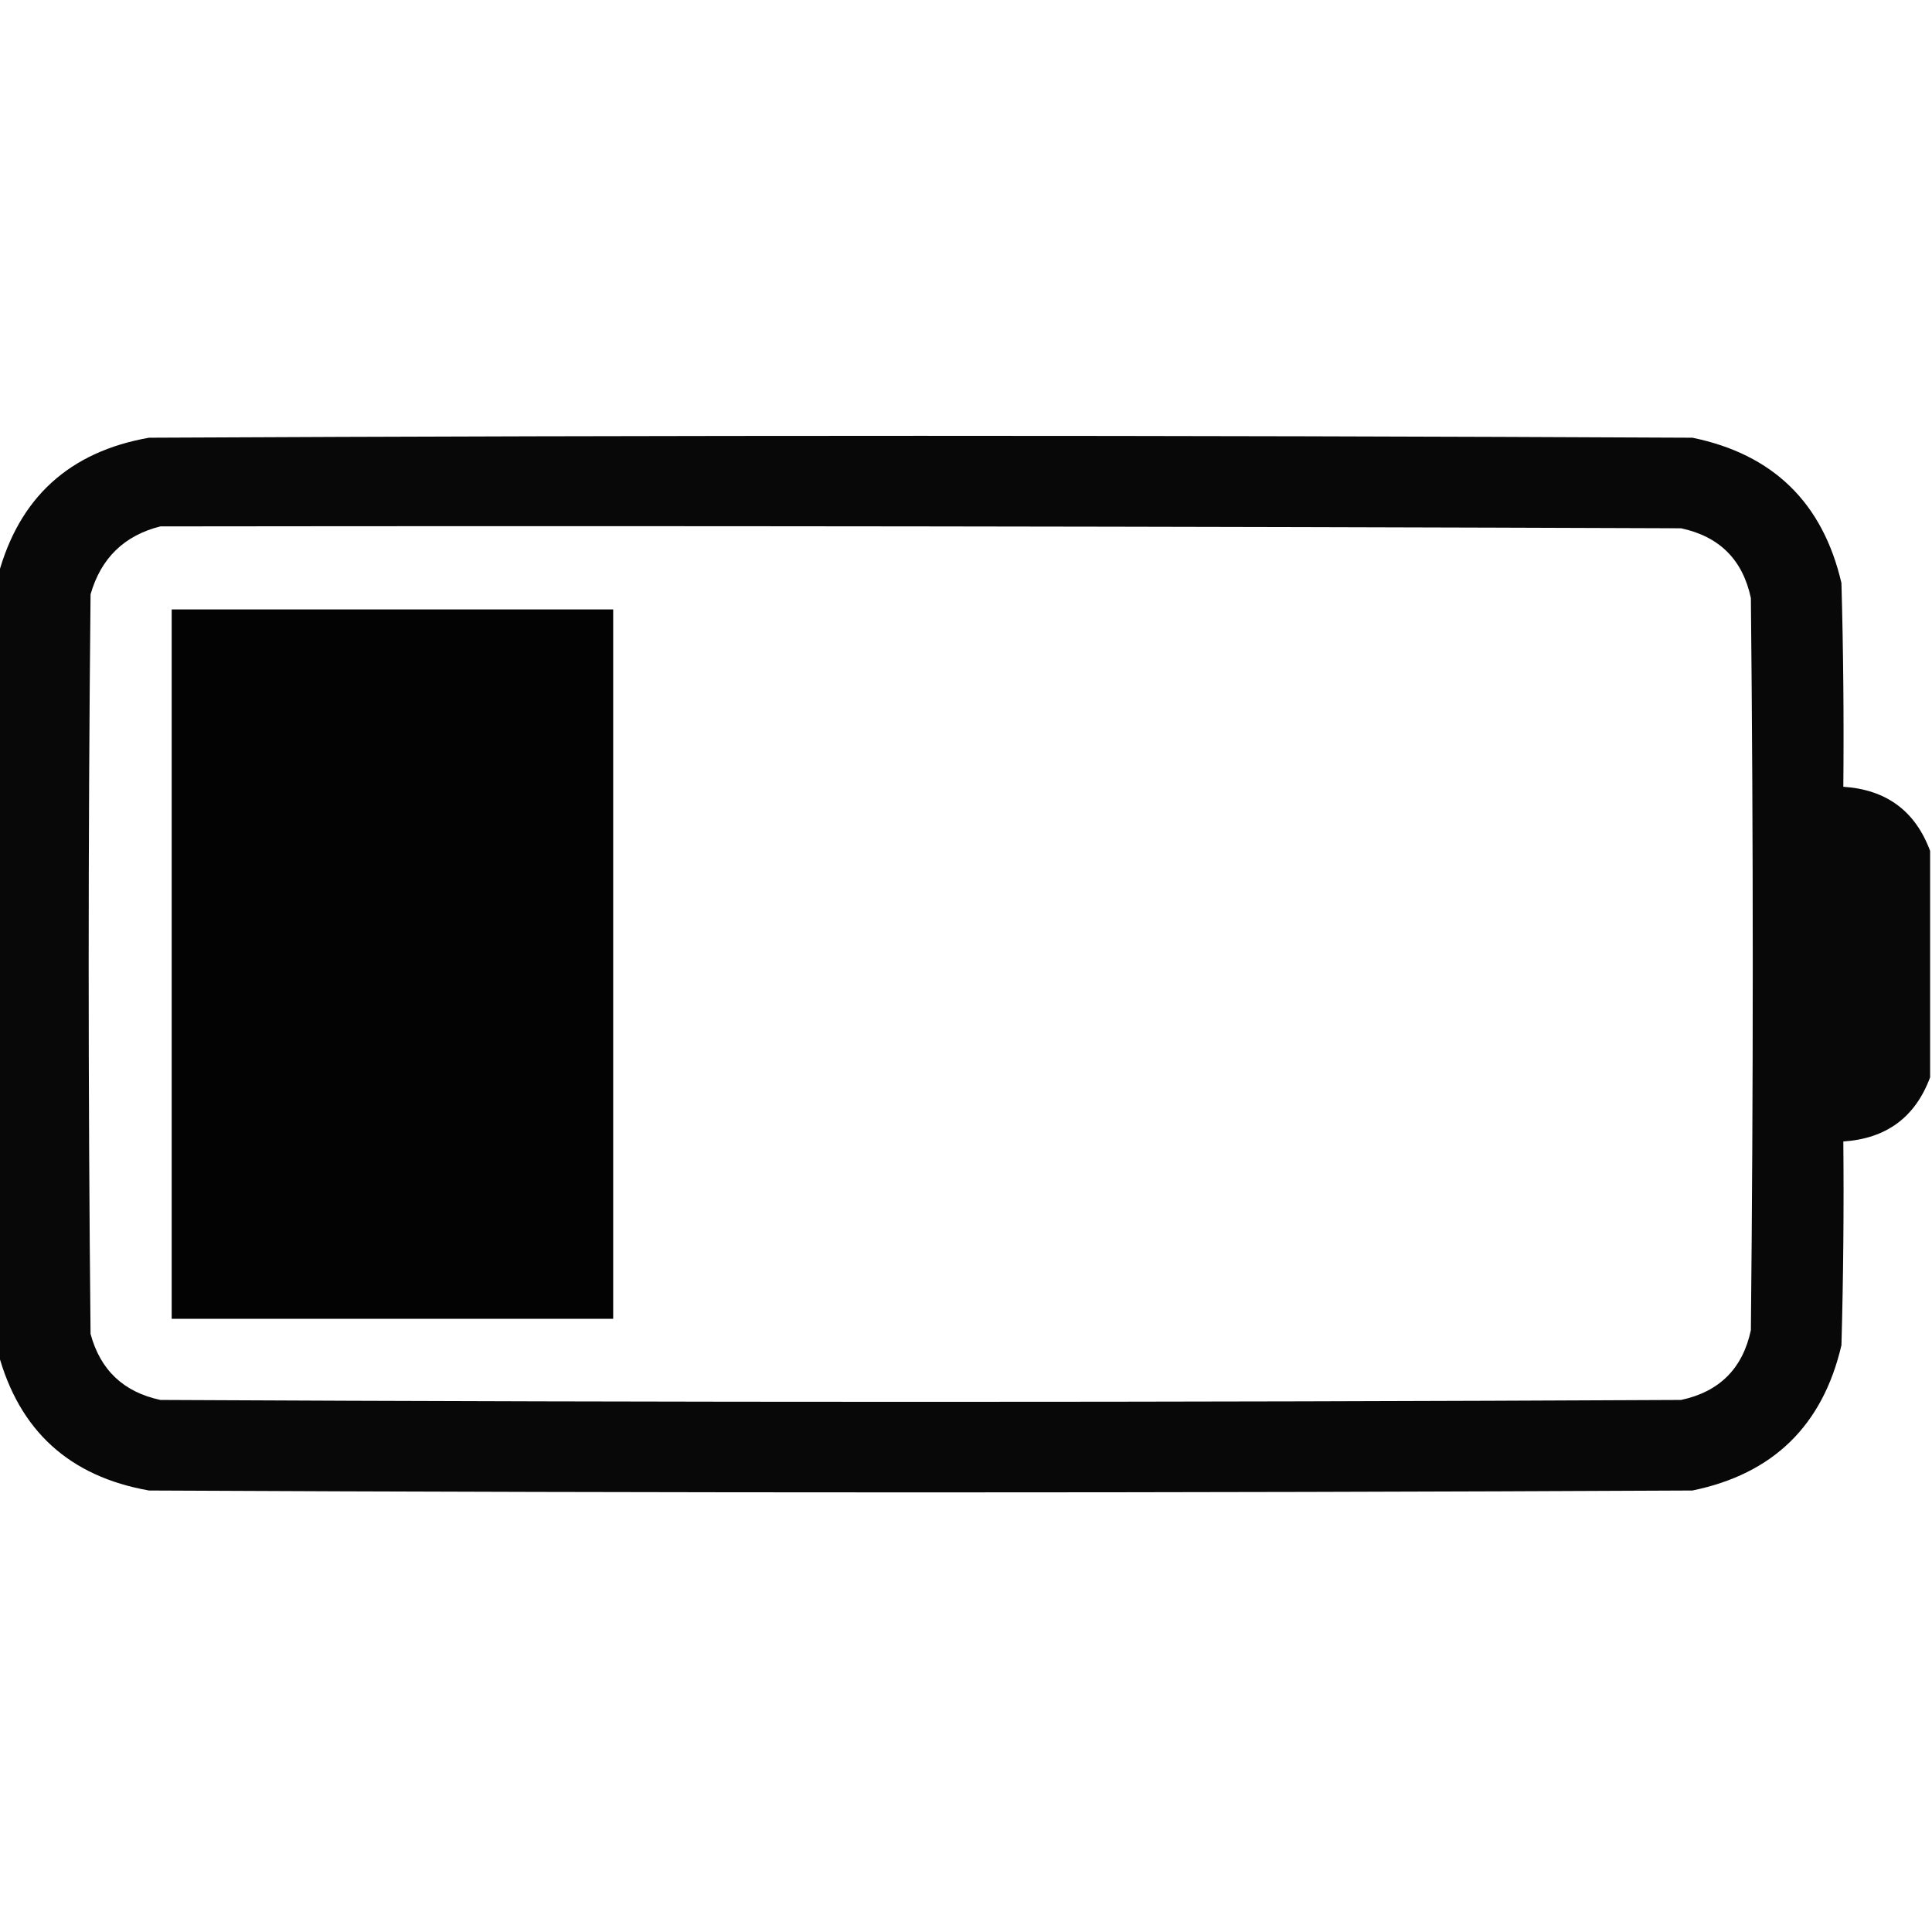
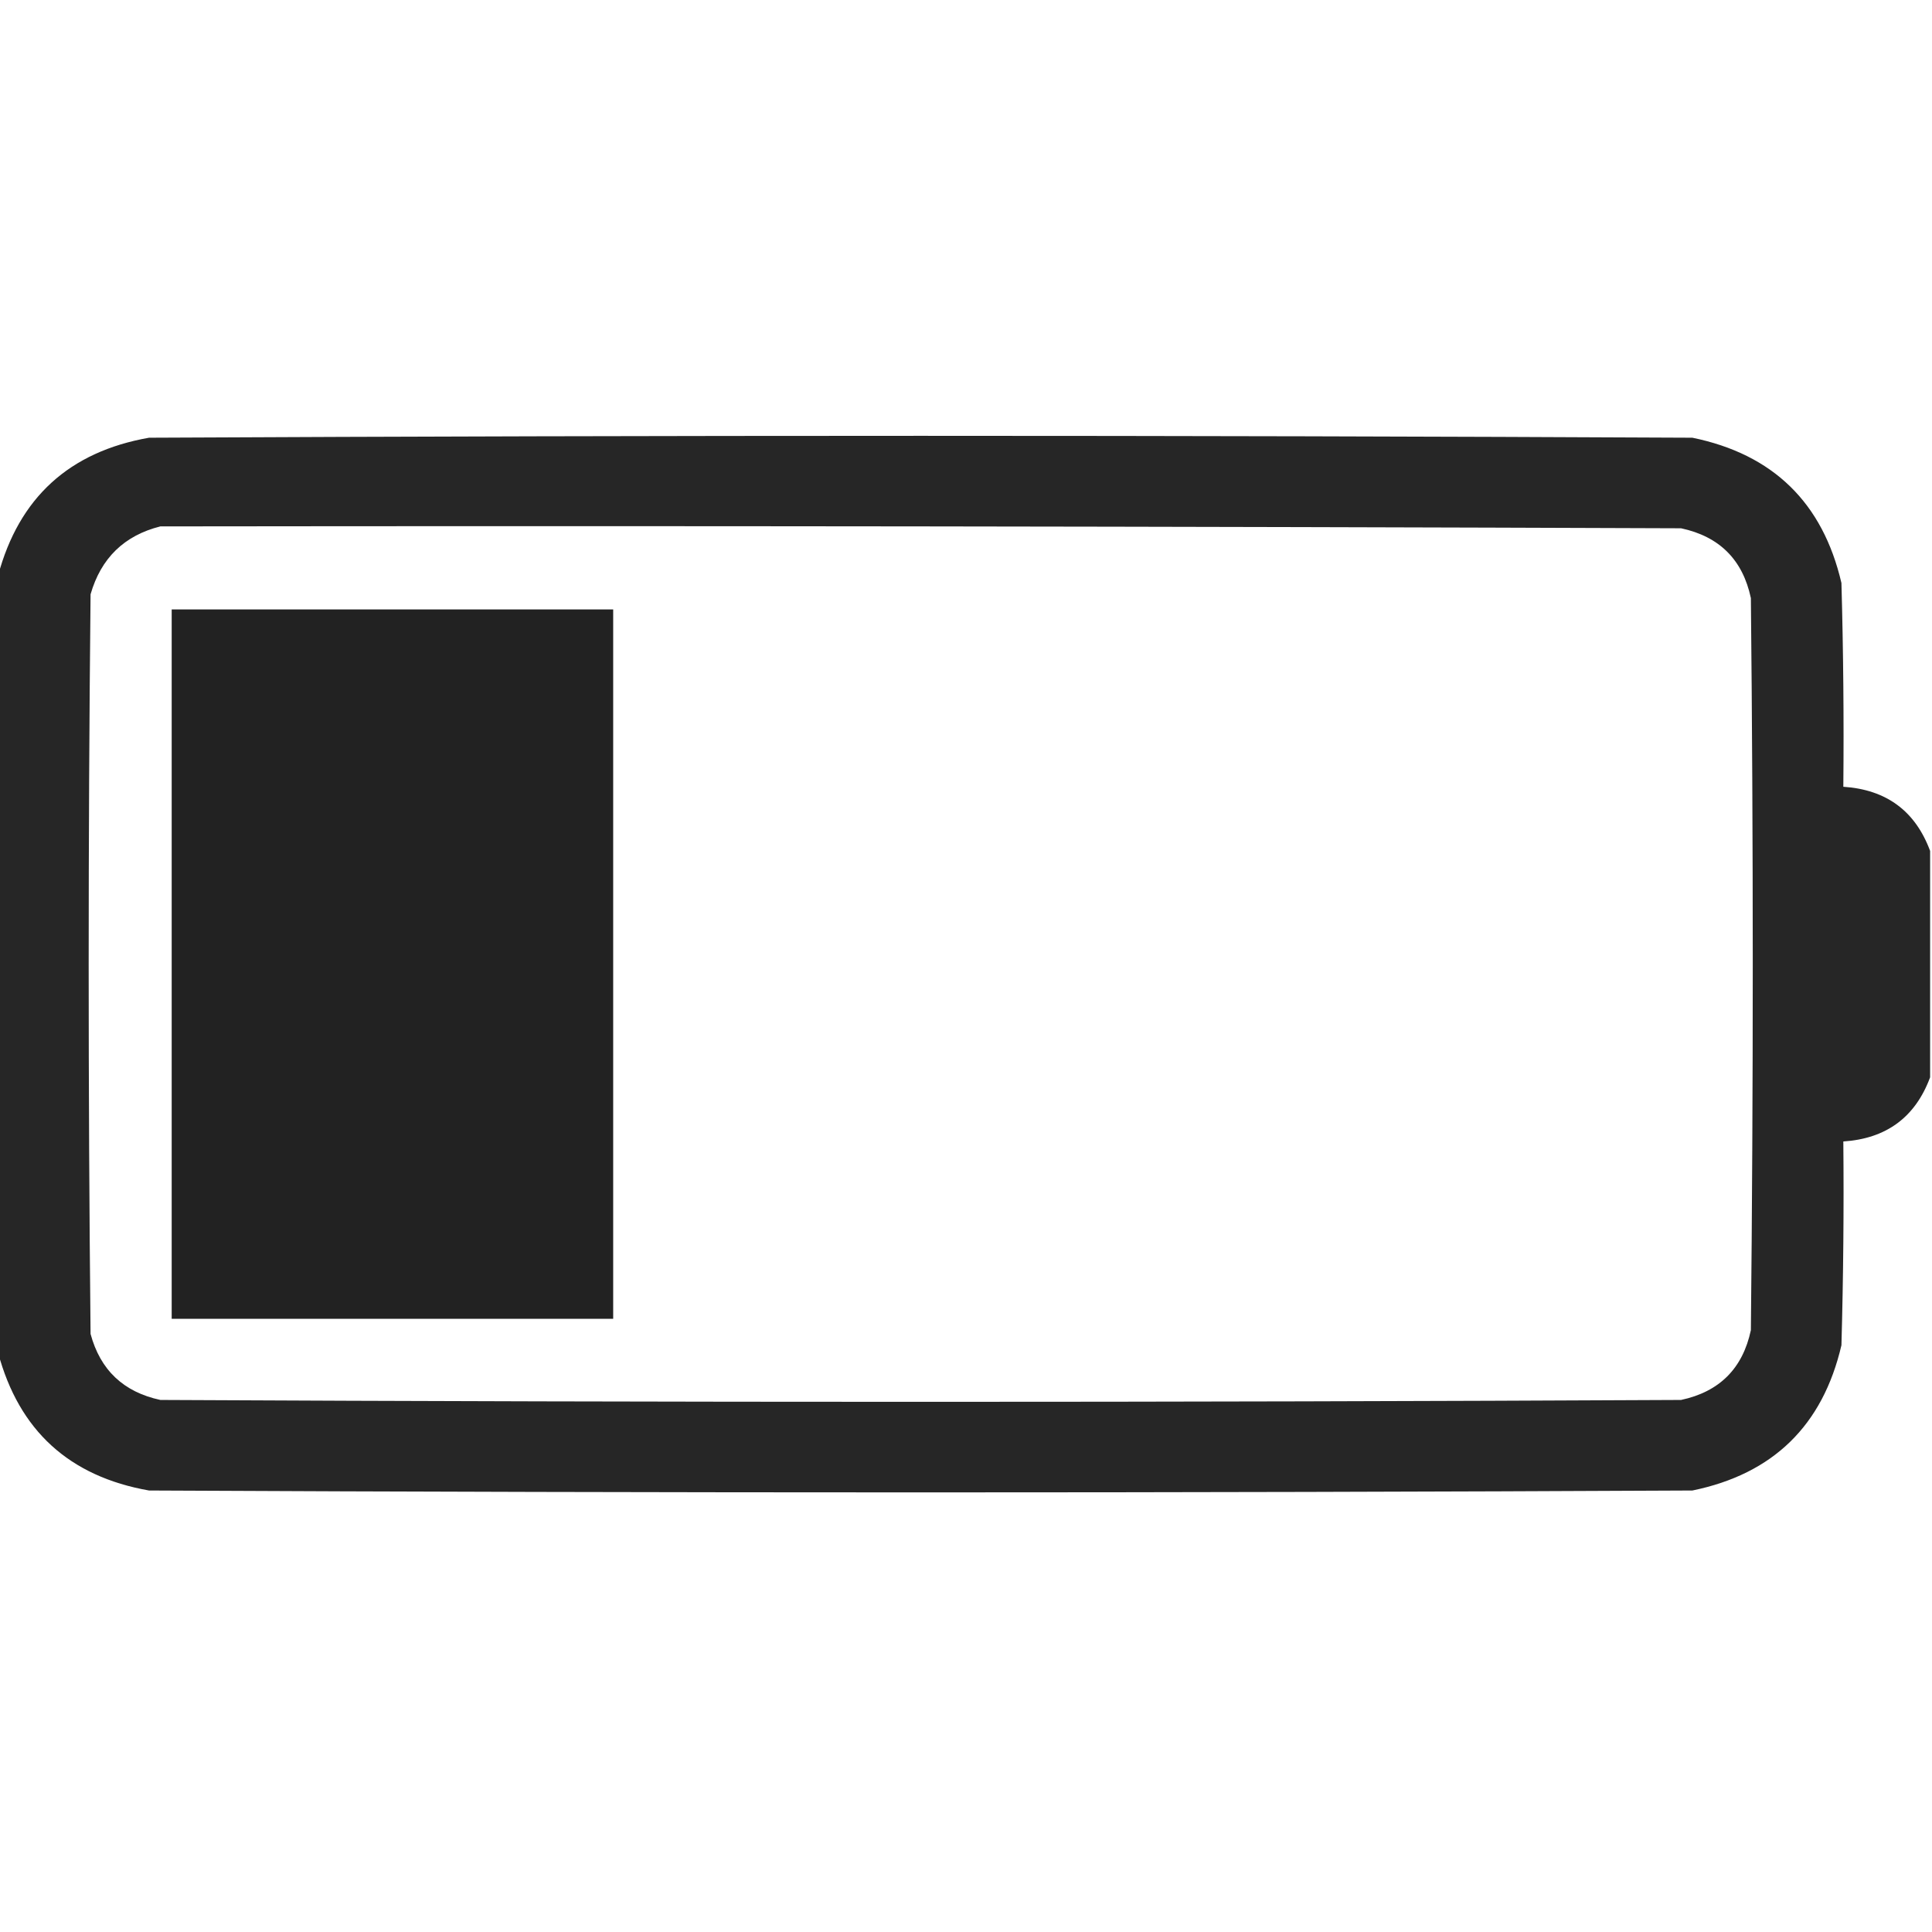
<svg xmlns="http://www.w3.org/2000/svg" version="1.1" width="512px" height="512px" style="shape-rendering:geometricPrecision; text-rendering:geometricPrecision; image-rendering:optimizeQuality; fill-rule:evenodd; clip-rule:evenodd">
  <g>
-     <path style="opacity:0.968" fill="#000000" d="M 511.5,225.5 C 511.5,245.5 511.5,265.5 511.5,285.5C 507.575,296.077 499.908,301.743 488.5,302.5C 488.667,320.503 488.5,338.503 488,356.5C 483.049,377.784 469.882,390.618 448.5,395C 312.167,395.667 175.833,395.667 39.5,395C 18.37,391.284 5.037,379.118 -0.5,358.5C -0.5,289.833 -0.5,221.167 -0.5,152.5C 5.037,131.882 18.37,119.716 39.5,116C 175.833,115.333 312.167,115.333 448.5,116C 469.882,120.382 483.049,133.216 488,154.5C 488.5,172.497 488.667,190.497 488.5,208.5C 499.908,209.257 507.575,214.923 511.5,225.5 Z M 42.5,139.5 C 176.834,139.333 311.167,139.5 445.5,140C 455.676,142.176 461.842,148.342 464,158.5C 464.667,223.167 464.667,287.833 464,352.5C 461.842,362.658 455.676,368.824 445.5,371C 311.167,371.667 176.833,371.667 42.5,371C 32.743,368.909 26.576,363.075 24,353.5C 23.333,288.167 23.333,222.833 24,157.5C 26.755,147.911 32.921,141.911 42.5,139.5 Z" />
+     <path style="opacity:0.968" fill="#1f1f1f" d="M 511.5,225.5 C 511.5,245.5 511.5,265.5 511.5,285.5C 507.575,296.077 499.908,301.743 488.5,302.5C 488.667,320.503 488.5,338.503 488,356.5C 483.049,377.784 469.882,390.618 448.5,395C 312.167,395.667 175.833,395.667 39.5,395C 18.37,391.284 5.037,379.118 -0.5,358.5C -0.5,289.833 -0.5,221.167 -0.5,152.5C 5.037,131.882 18.37,119.716 39.5,116C 175.833,115.333 312.167,115.333 448.5,116C 469.882,120.382 483.049,133.216 488,154.5C 488.5,172.497 488.667,190.497 488.5,208.5C 499.908,209.257 507.575,214.923 511.5,225.5 Z M 42.5,139.5 C 176.834,139.333 311.167,139.5 445.5,140C 455.676,142.176 461.842,148.342 464,158.5C 464.667,223.167 464.667,287.833 464,352.5C 461.842,362.658 455.676,368.824 445.5,371C 311.167,371.667 176.833,371.667 42.5,371C 32.743,368.909 26.576,363.075 24,353.5C 23.333,288.167 23.333,222.833 24,157.5C 26.755,147.911 32.921,141.911 42.5,139.5 Z" />
  </g>
  <g>
-     <path style="opacity:0.985" fill="#000000" d="M 45.5,161.5 C 84.5,161.5 123.5,161.5 162.5,161.5C 162.5,224.167 162.5,286.833 162.5,349.5C 123.5,349.5 84.5,349.5 45.5,349.5C 45.5,286.833 45.5,224.167 45.5,161.5 Z" />
+     <path style="opacity:0.985" fill="#1f1f1f" d="M 45.5,161.5 C 84.5,161.5 123.5,161.5 162.5,161.5C 162.5,224.167 162.5,286.833 162.5,349.5C 123.5,349.5 84.5,349.5 45.5,349.5C 45.5,286.833 45.5,224.167 45.5,161.5 Z" />
  </g>
</svg>
